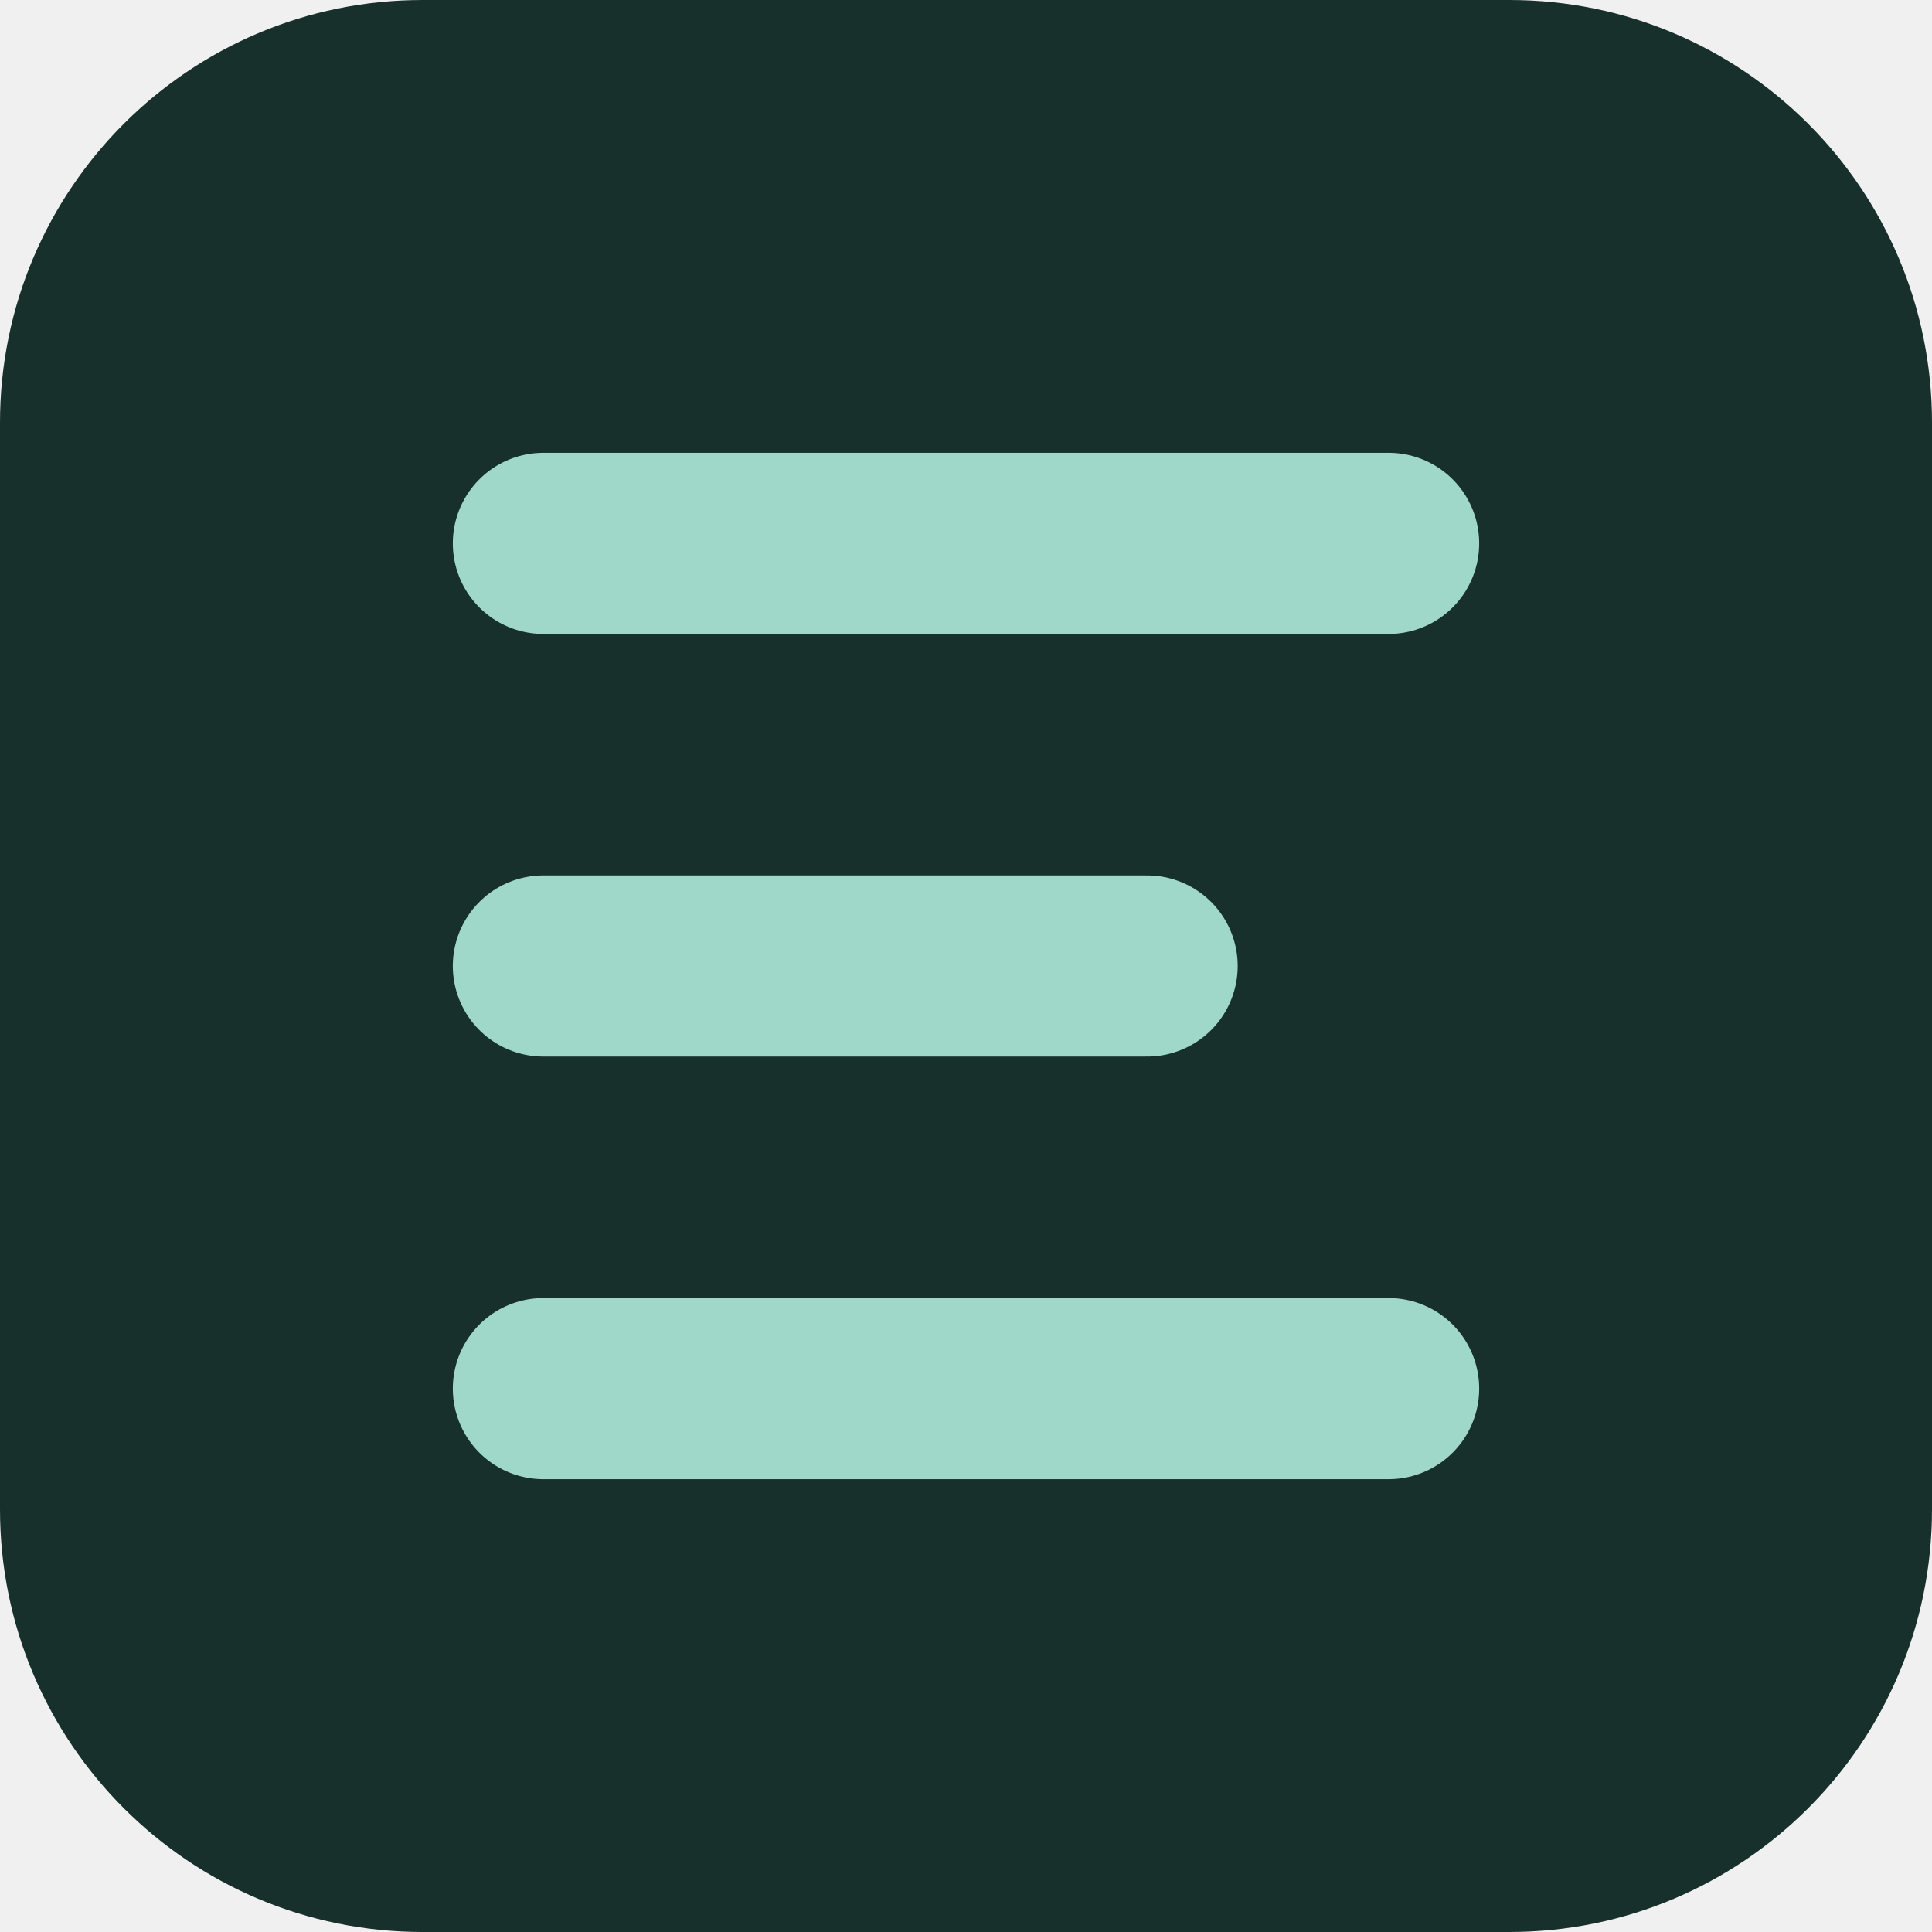
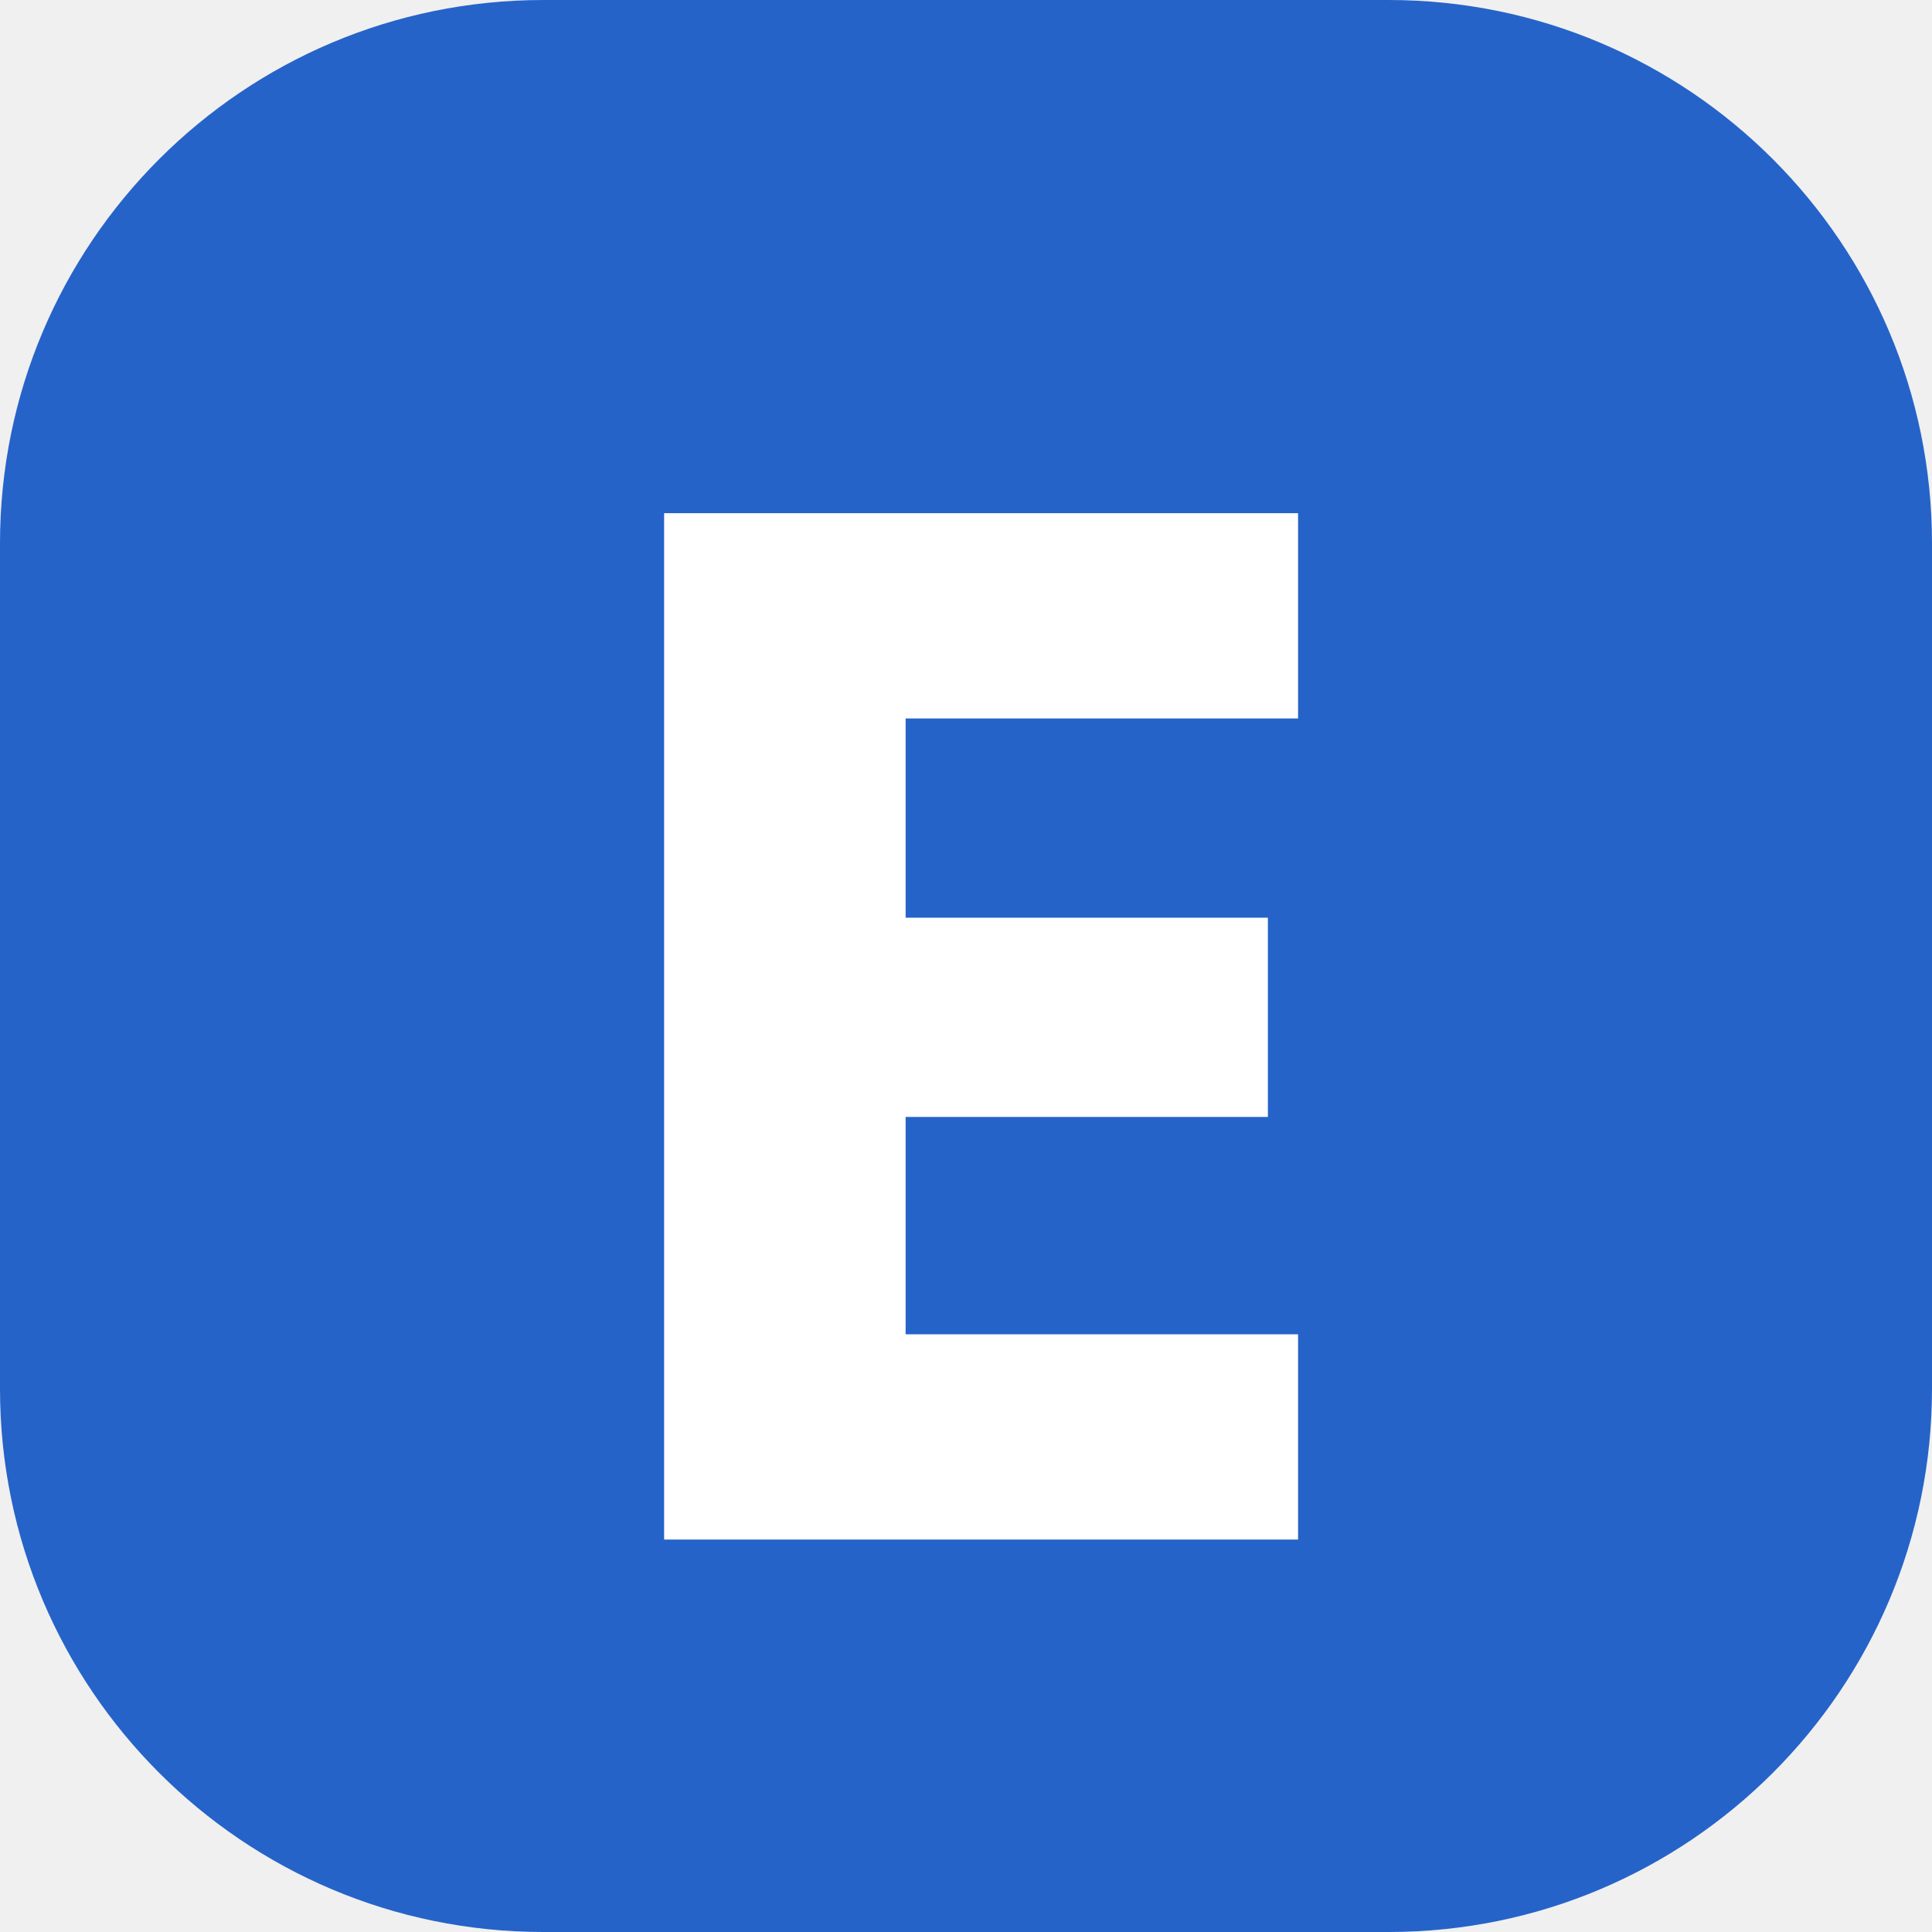
<svg xmlns="http://www.w3.org/2000/svg" viewBox="0 0 32 32">
-   <rect width="32" height="32" rx="7" fill="#17302c" />
-   <path d="M9 9h14M9 16h10M9 23h14" stroke="#9fd8c9" stroke-width="3" stroke-linecap="round" />
+   <rect width="32" height="32" rx="9" fill="#2563c9" />
+   <path d="M11 8.5h10.5v3.4H15v3.3h6v3.3h-6v3.6h6.5v3.4H11z" fill="#fff" />
</svg>
